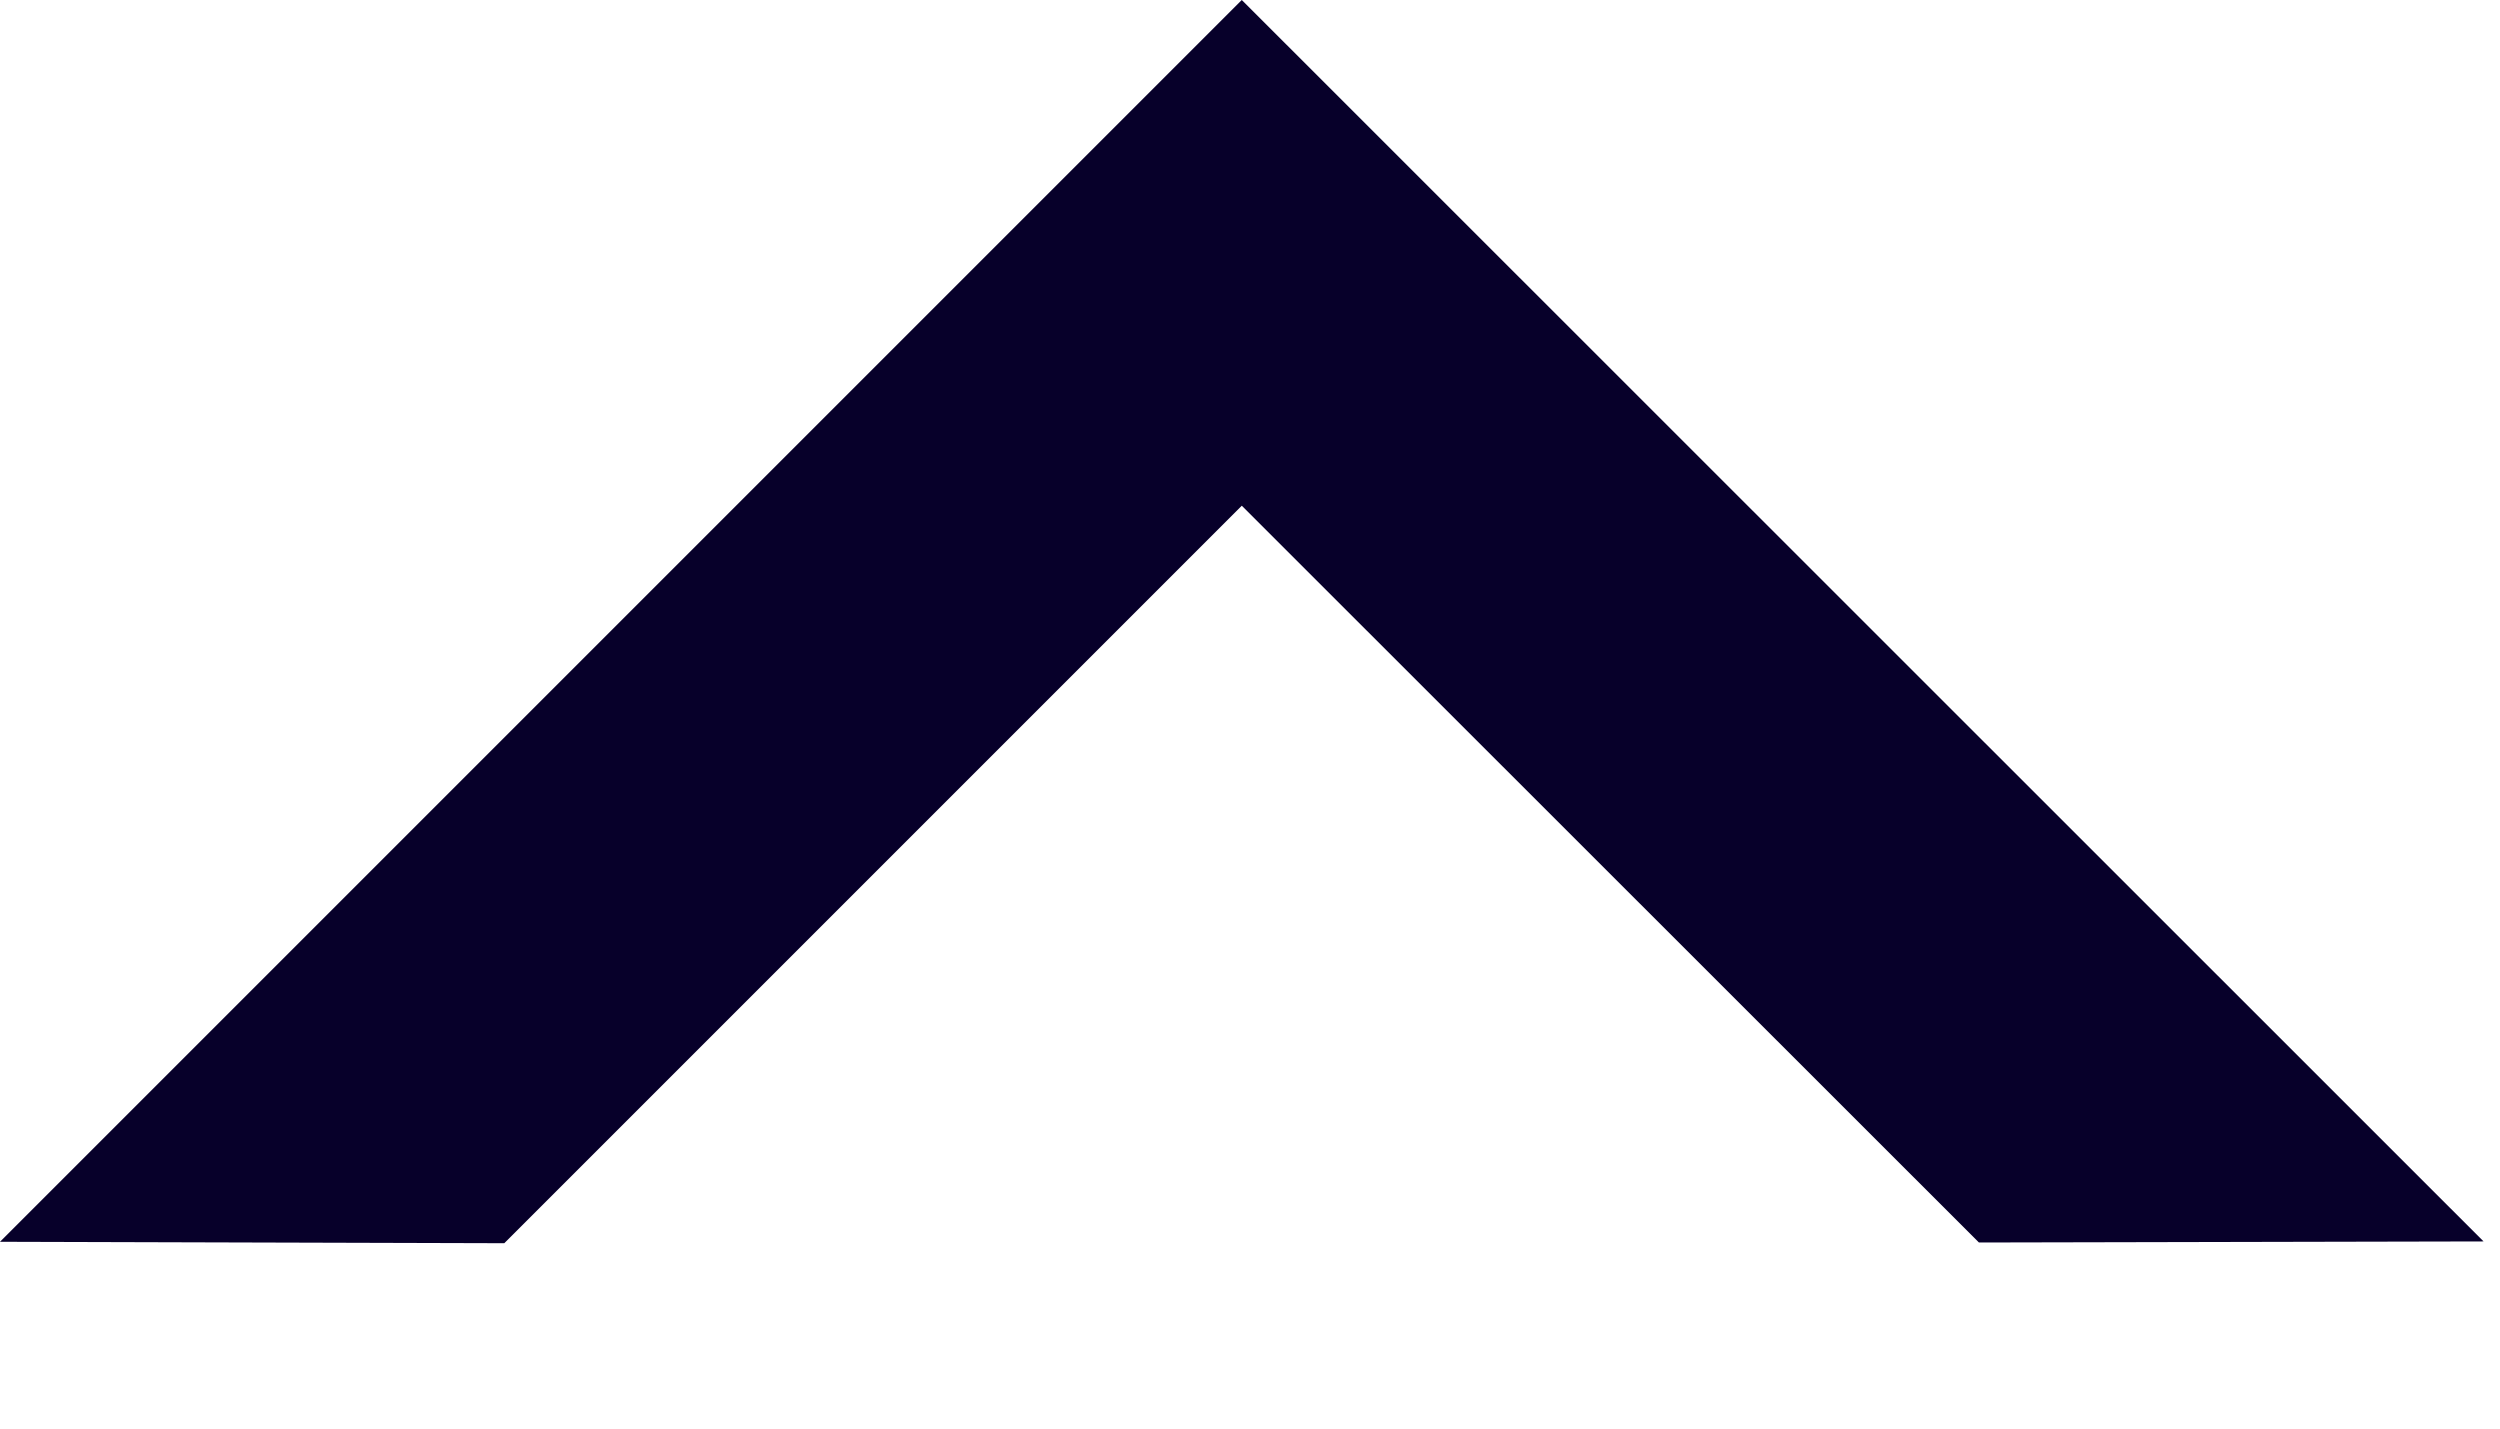
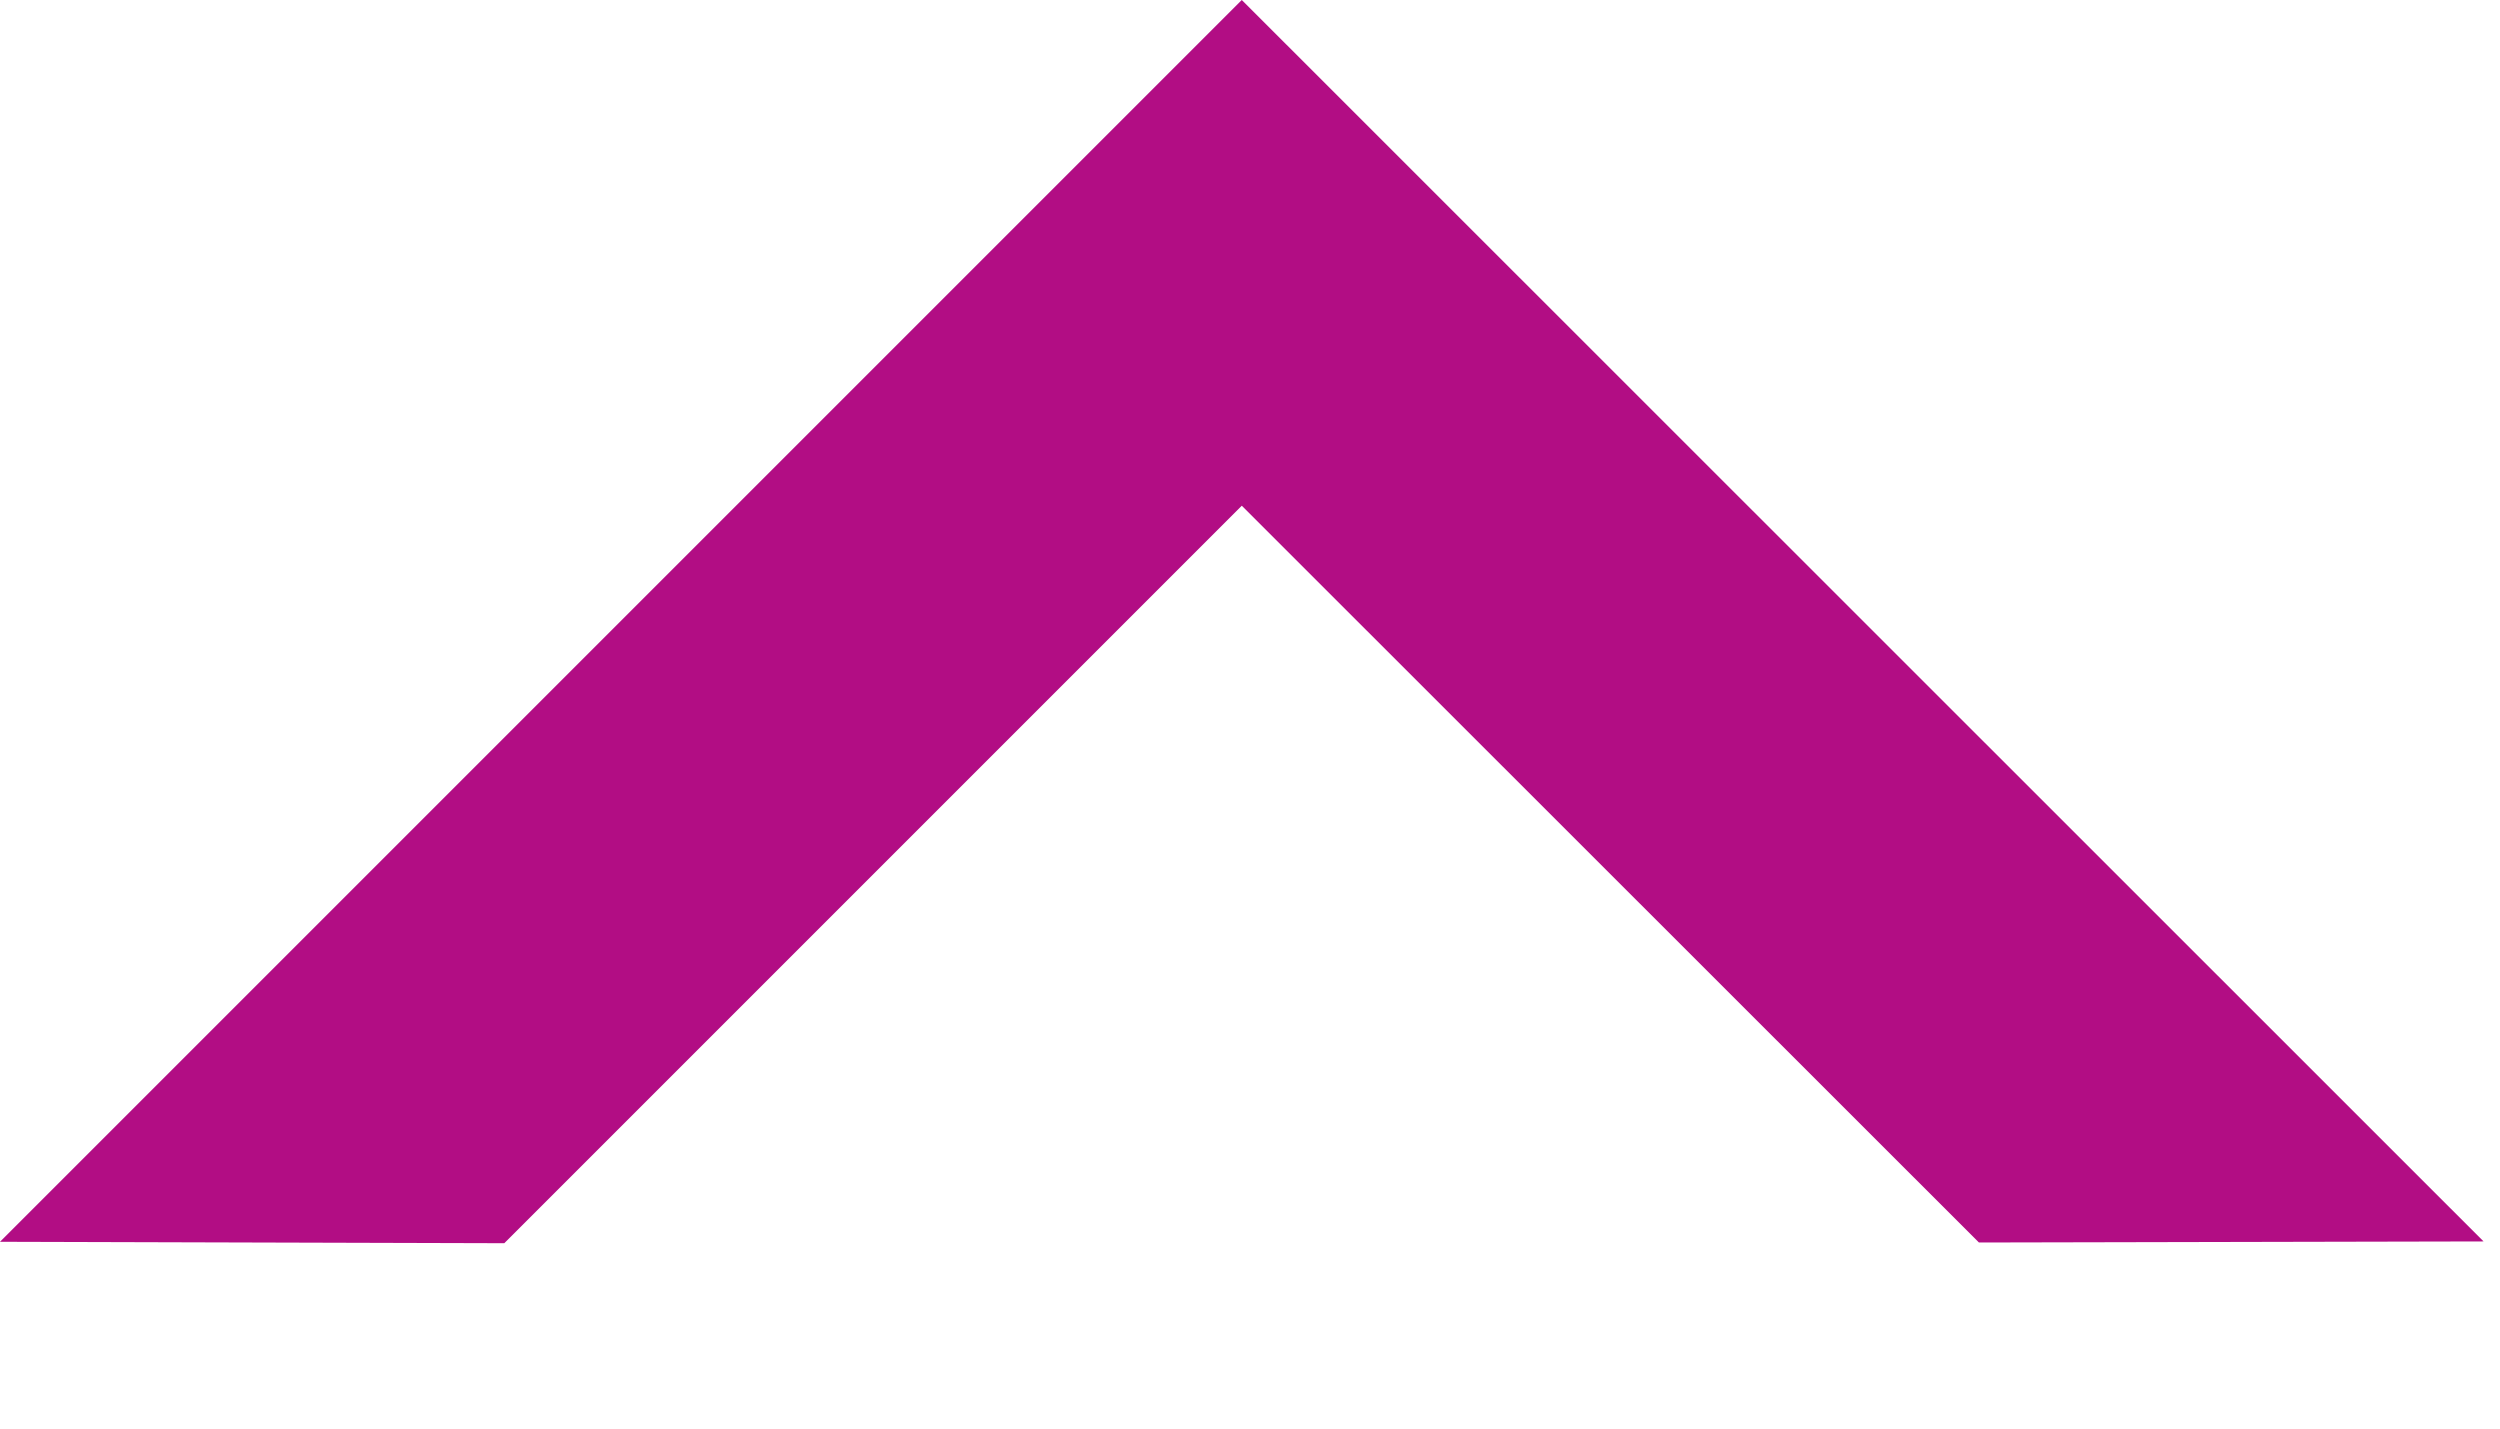
<svg xmlns="http://www.w3.org/2000/svg" width="7" height="4" viewBox="0 0 7 4" fill="none">
-   <path d="M3.477 0L0 3.477L1.412 3.481L3.477 1.416L5.541 3.479L6.954 3.476L3.477 0Z" fill="#07002A" />
+   <path d="M3.477 0L0 3.477L1.412 3.481L3.477 1.416L5.541 3.479L6.954 3.476L3.477 0Z" fill="#B20D84" />
</svg>
